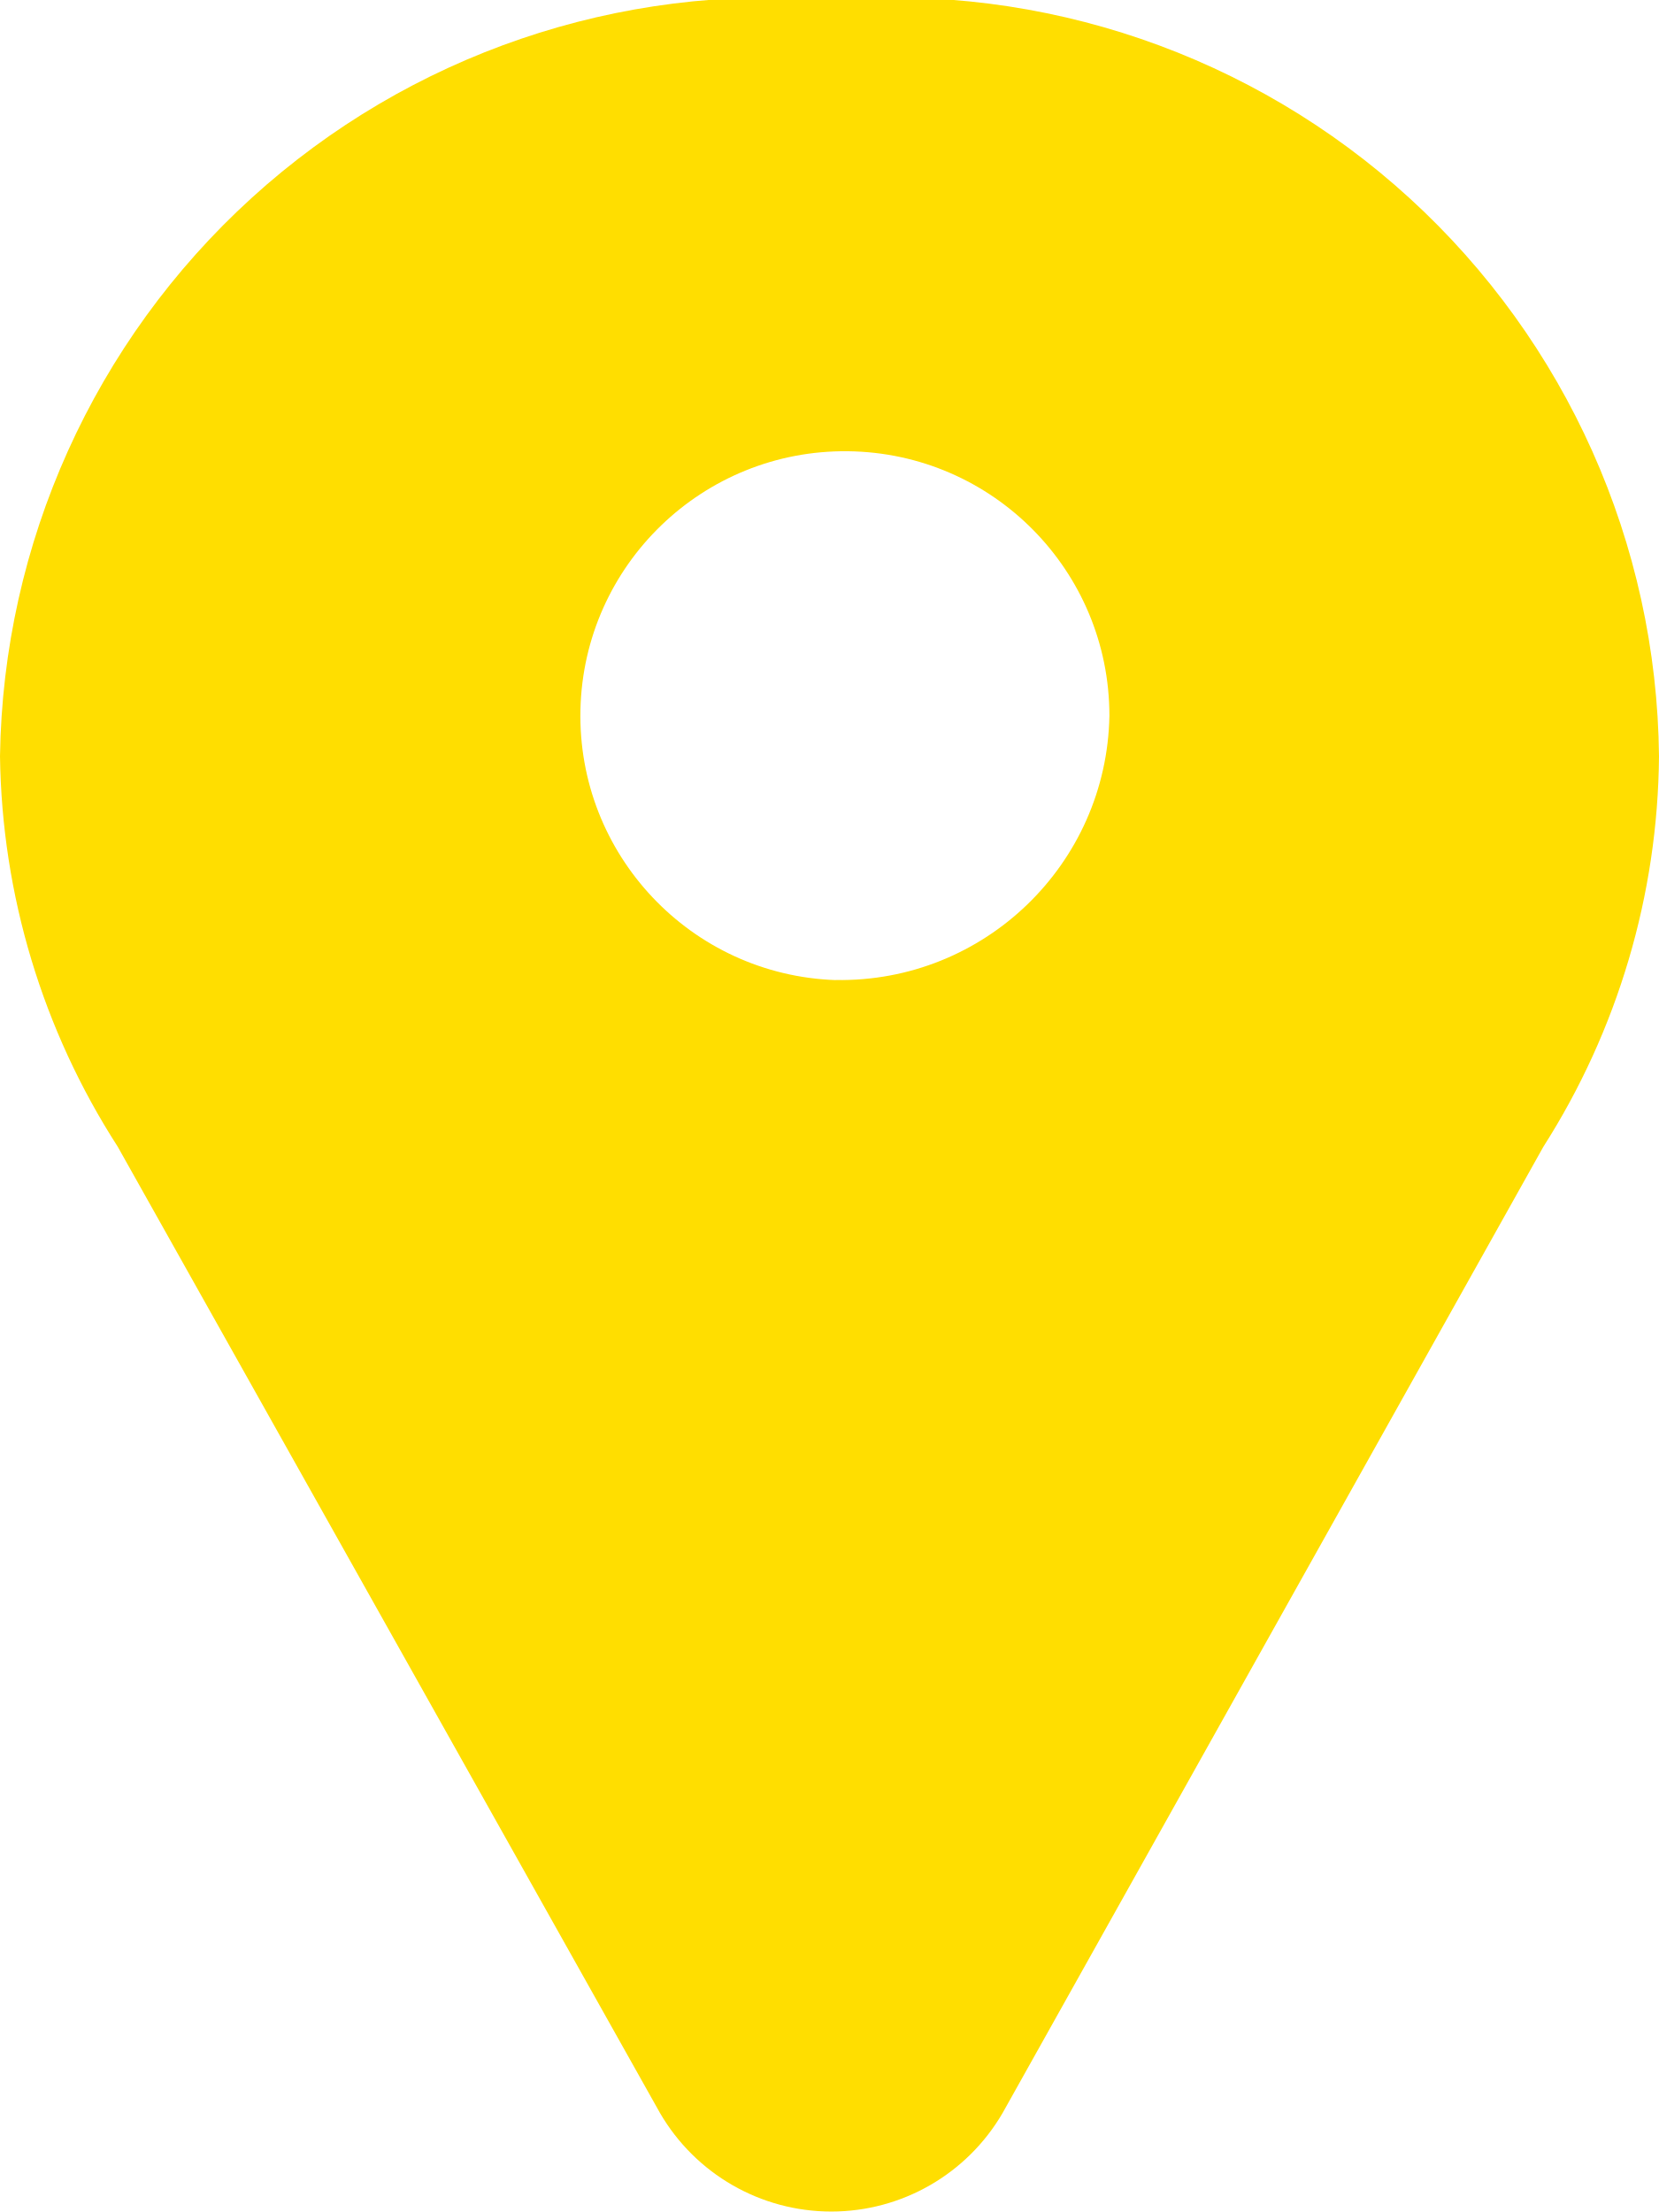
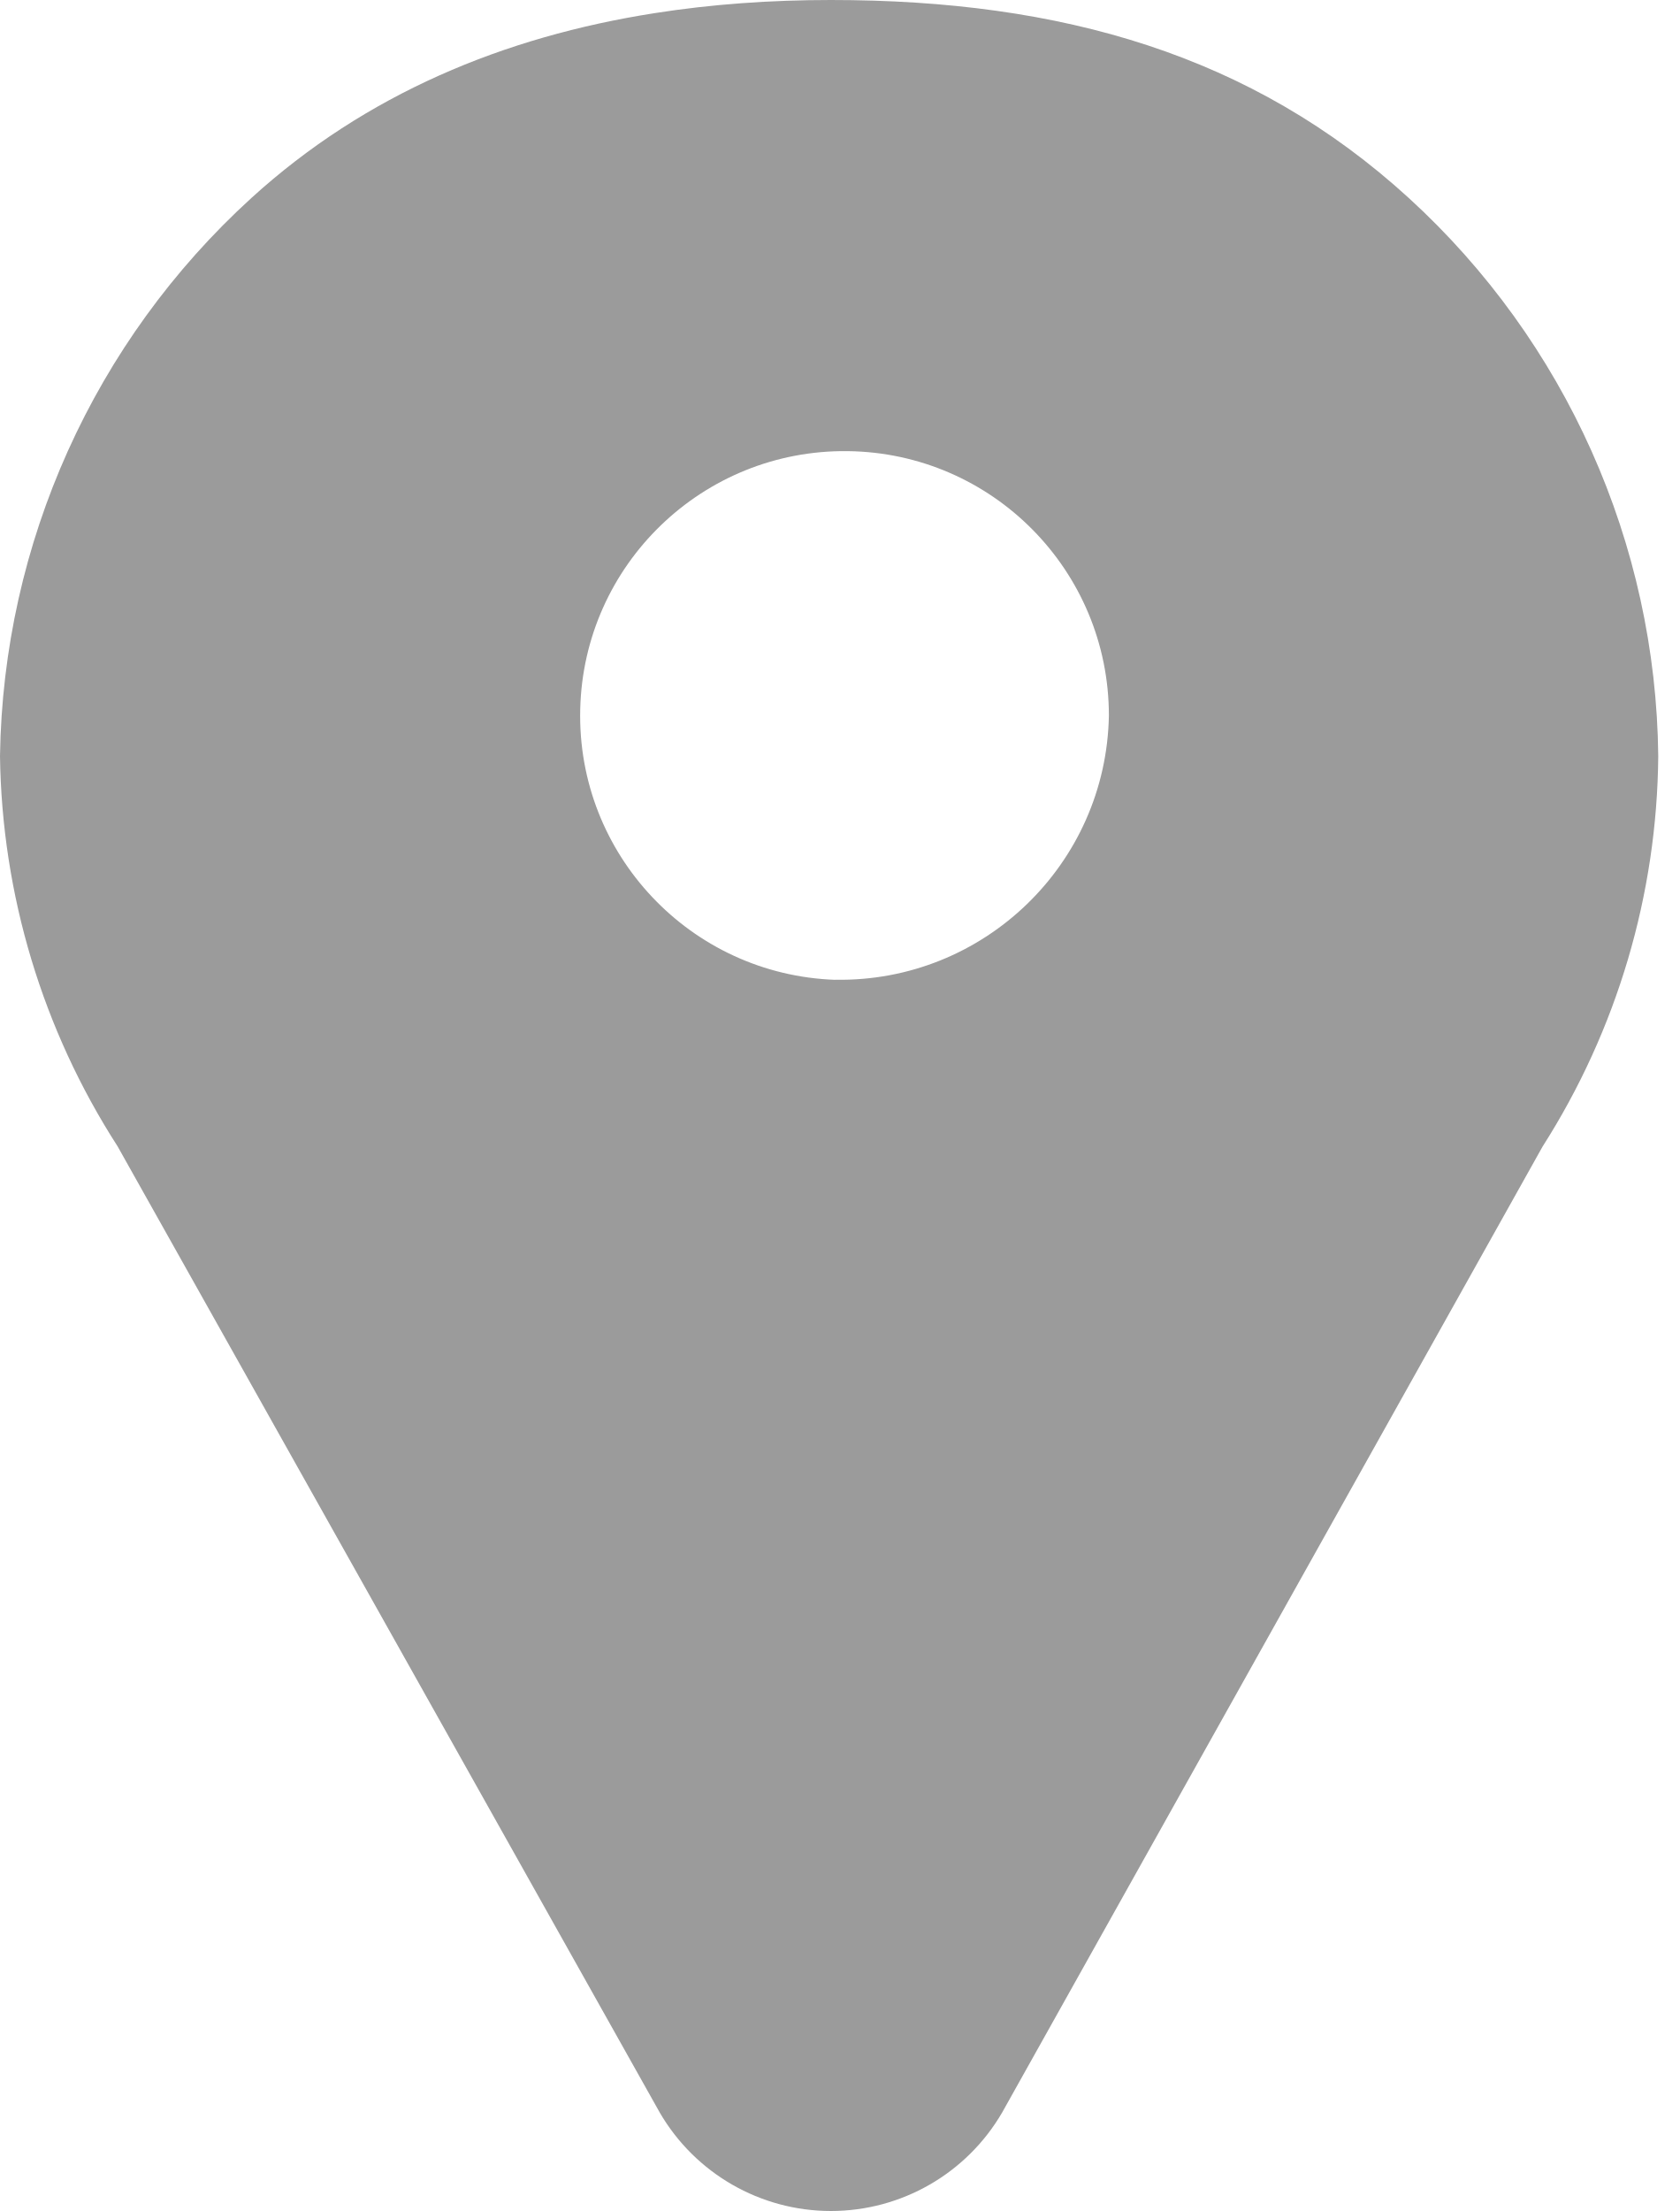
- <svg xmlns="http://www.w3.org/2000/svg" width="18" height="24" viewBox="0 0 18 24">
-   <defs>
-     <style>
-       .cls-1 {
-         fill: #ffde00;
-         fill-rule: evenodd;
-       }
-     </style>
-   </defs>
-   <path class="cls-1" d="M179.02,490A8.352,8.352,0,0,0,170,498.205a8.02,8.02,0,0,0,1.277,4.236l5.884,10.485a2.15,2.15,0,0,0,3.717,0l5.867-10.483A8,8,0,0,0,188,498.205,8.316,8.316,0,0,0,179.02,490Zm0.047,10.634a2.87,2.87,0,1,1,2.97-2.868A2.92,2.92,0,0,1,179.067,500.633Z" transform="translate(-170 -490)" />
+ <svg xmlns="http://www.w3.org/2000/svg" width="19px" height="25px" viewBox="0 0 19 25" version="1.1">
+   <defs />
+   <g id="Page-1" stroke="none" stroke-width="1" fill="none" fill-rule="evenodd">
+     <path d="M7.401,0.149 C5.698,0.416 4.136,1.063 2.845,2.237 C1.065,3.857 0.035,6.142 0,8.549 C0.021,10.115 0.482,11.645 1.33,12.962 L7.461,23.886 C7.862,24.576 8.6,25 9.397,25 C10.195,25 10.933,24.576 11.334,23.886 L17.446,12.964 C18.288,11.644 18.741,10.114 18.754,8.549 C18.729,6.146 17.708,3.861 15.934,2.24 C14.16,0.619 12.005,-9.68940215e-10 9.398,1.08442636e-17 C8.717,-2.66931284e-10 8.049,0.047 7.401,0.149 Z M9.447,11.079 C7.81,11.022 6.523,9.659 6.562,8.021 C6.6,6.384 7.948,5.082 9.586,5.101 C11.224,5.12 12.541,6.453 12.541,8.091 C12.511,9.77 11.126,11.107 9.447,11.078 L9.447,11.079 L9.447,11.079 Z" id="location" fill="#9B9B9B" />
+   </g>
</svg>
